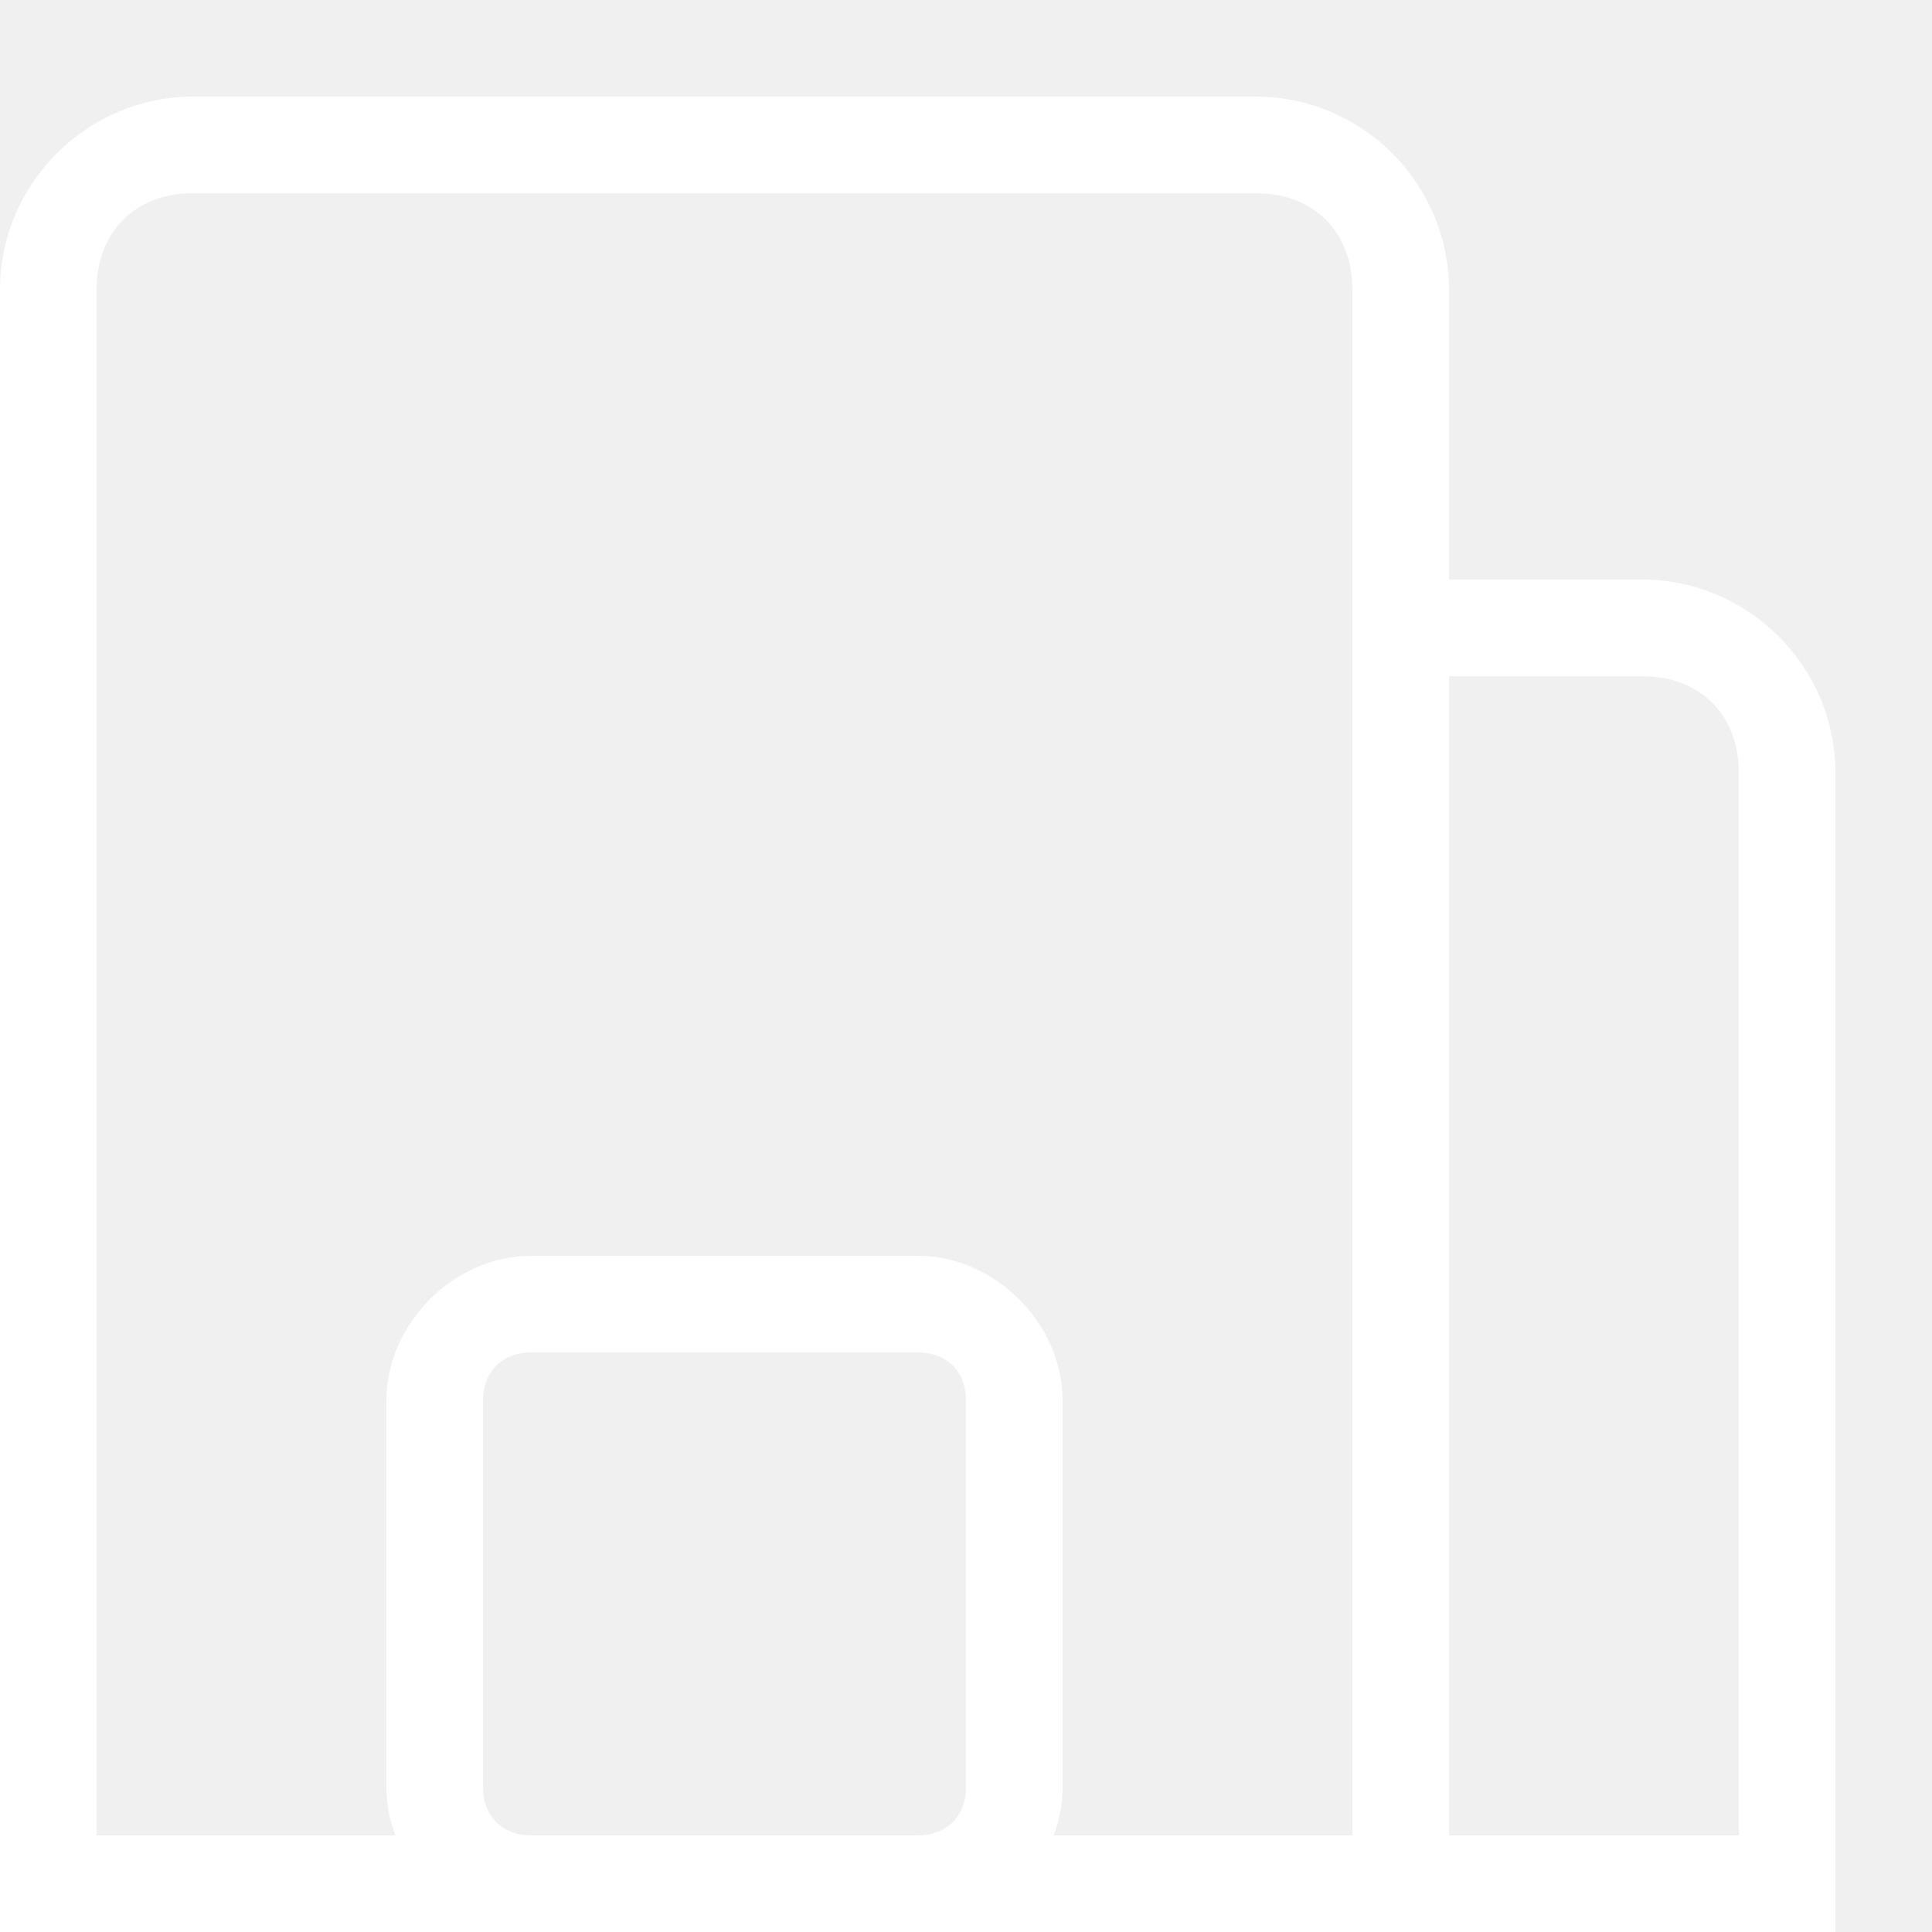
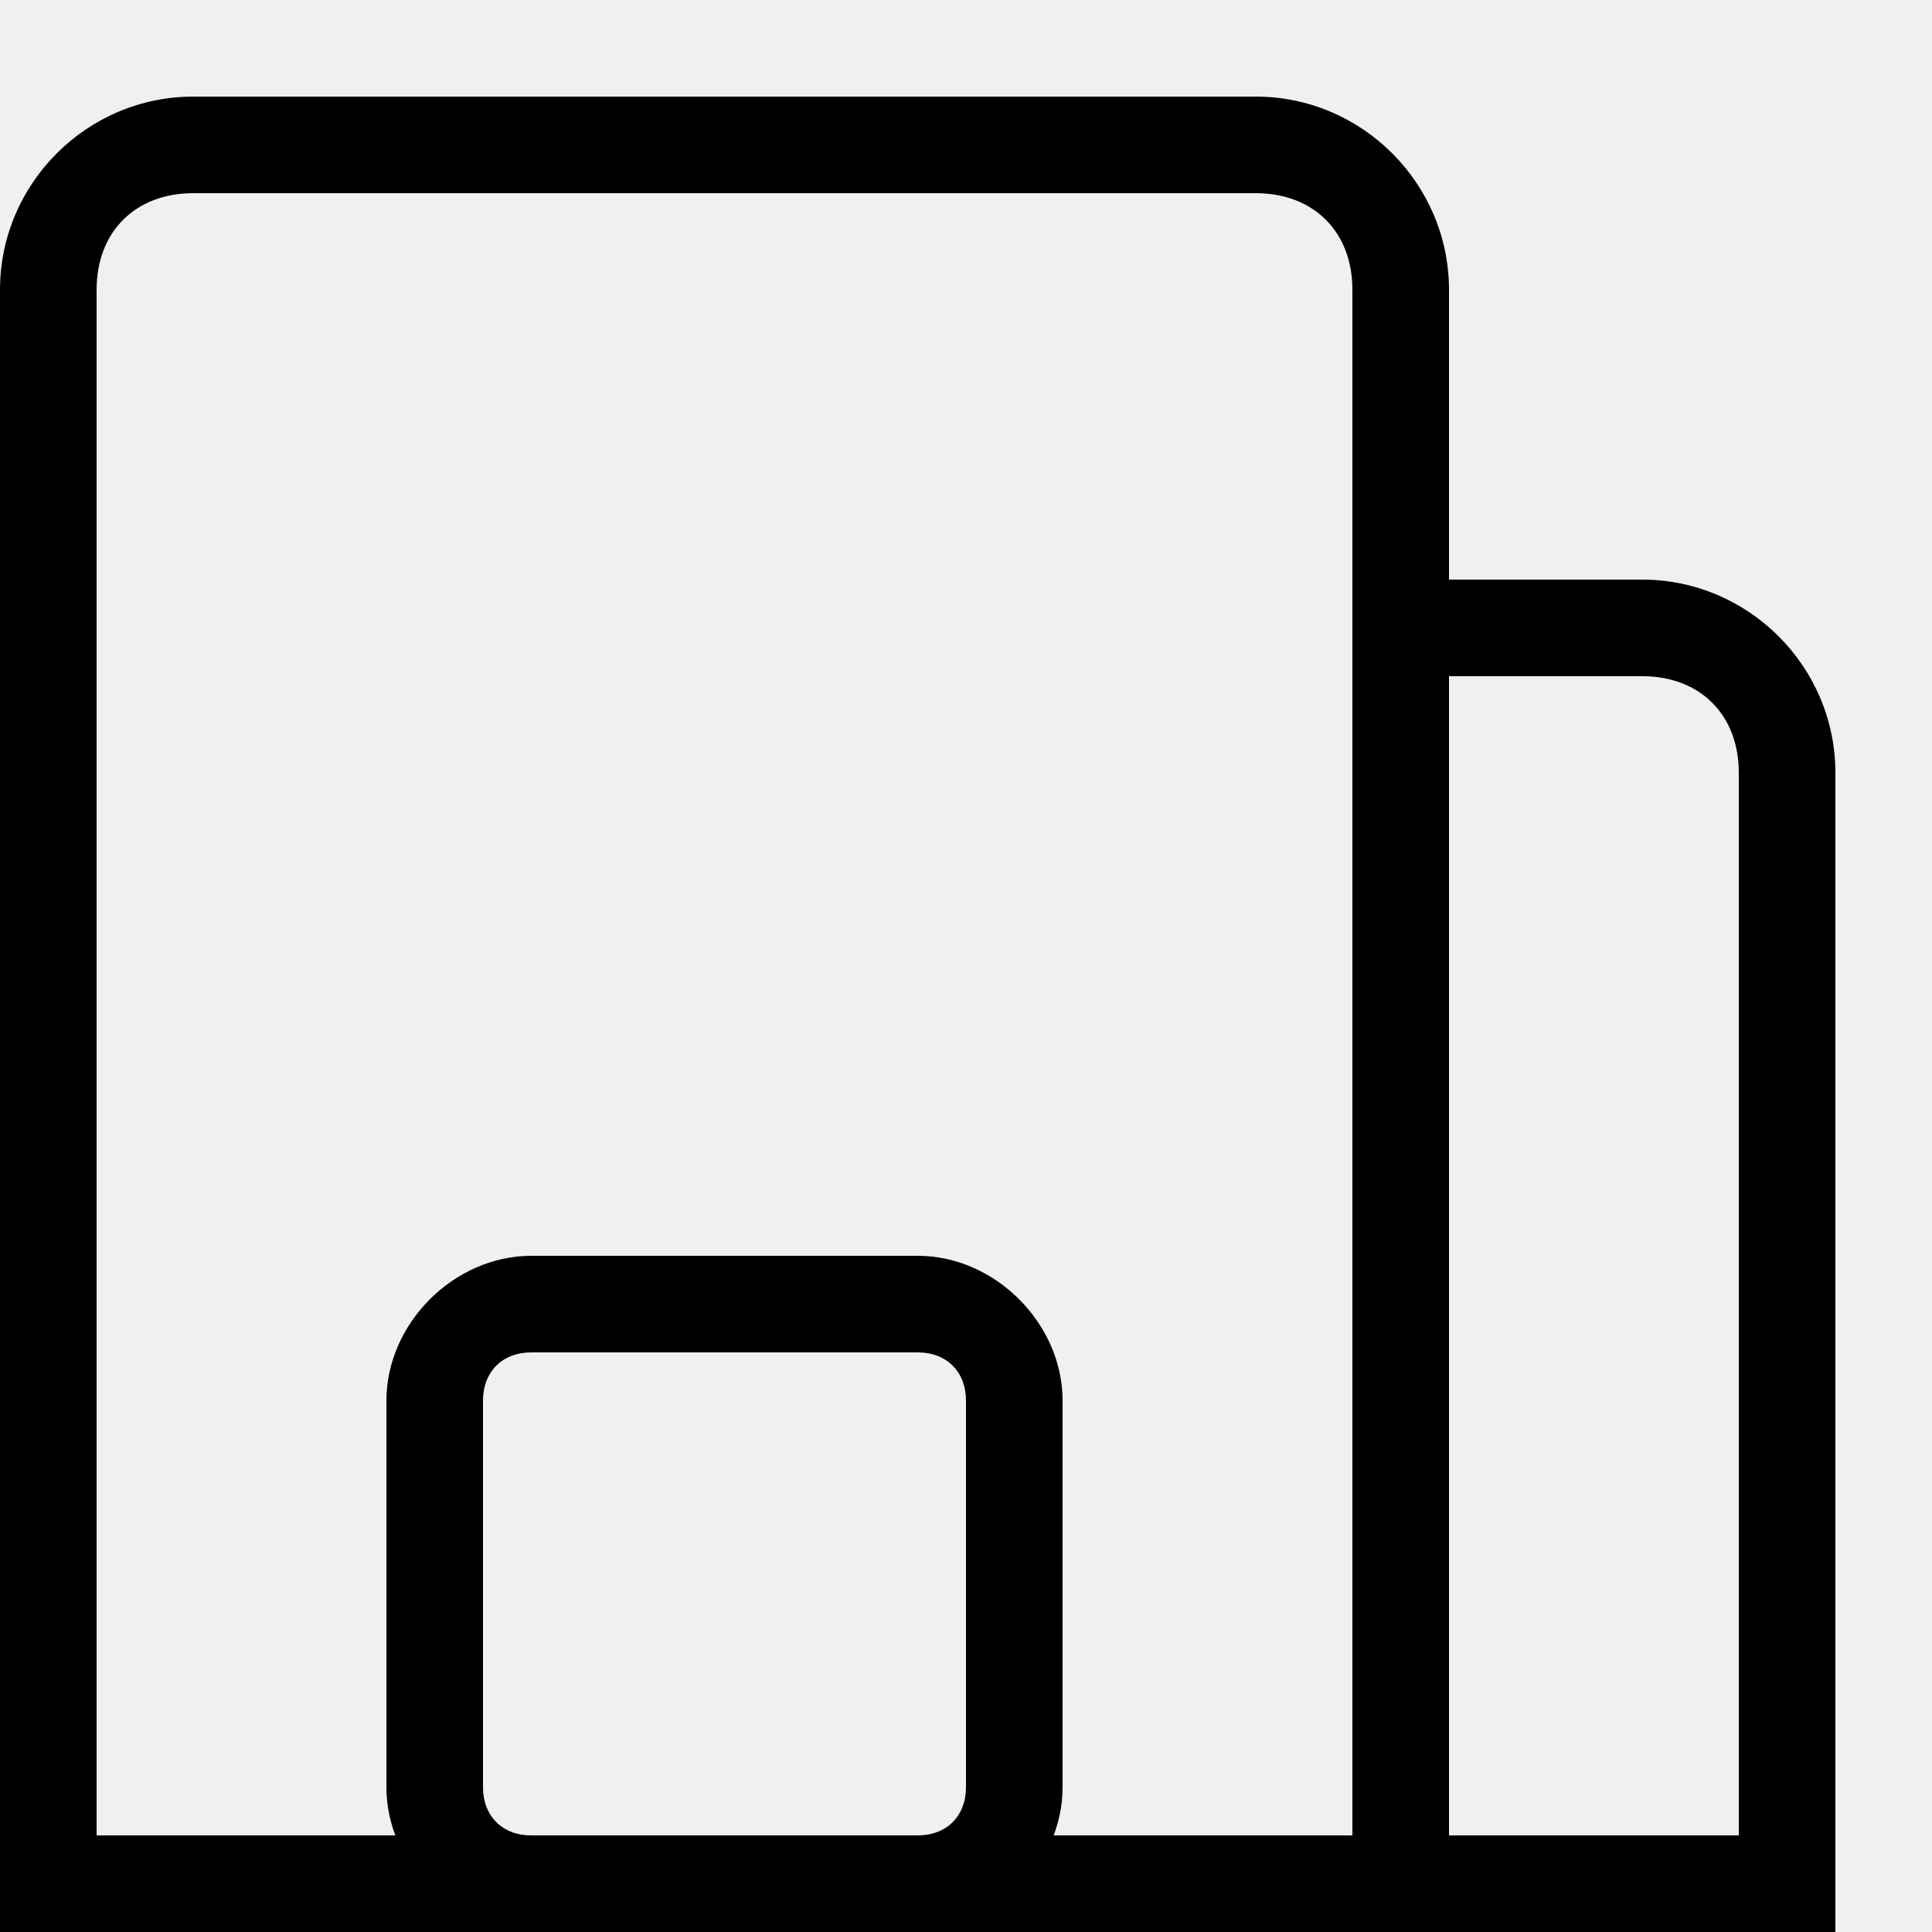
<svg xmlns="http://www.w3.org/2000/svg" t="1557913560814" class="icon" style="" viewBox="0 0 1024 1024" version="1.1" p-id="1312" width="200" height="200">
  <defs>
    <style type="text/css" />
  </defs>
-   <path d="M768 1024H0V153.6c0-56.32 46.08-102.4 102.4-102.4h563.2c56.32 0 102.4 46.08 102.4 102.4v870.4zM51.2 972.8h665.6V153.6c0-30.72-20.48-51.2-51.2-51.2H102.4c-30.72 0-51.2 20.48-51.2 51.2v819.2z" p-id="1313" fill="#ffffff" />
-   <path d="M972.8 1024h-256V307.2h153.6c56.32 0 102.4 46.08 102.4 102.4v614.4z m-204.8-51.2h153.6V409.6c0-30.72-20.48-51.2-51.2-51.2h-102.4v614.4zM486.4 1024h-204.8c-40.96 0-76.8-35.84-76.8-76.8v-204.8c0-40.96 35.84-76.8 76.8-76.8h204.8c40.96 0 76.8 35.84 76.8 76.8v204.8c0 40.96-35.84 76.8-76.8 76.8z m-204.8-307.2c-15.36 0-25.6 10.24-25.6 25.6v204.8c0 15.36 10.24 25.6 25.6 25.6h204.8c15.36 0 25.6-10.24 25.6-25.6v-204.8c0-15.36-10.24-25.6-25.6-25.6h-204.8z" p-id="1314" fill="#ffffff" />
+   <path d="M768 1024H0V153.6c0-56.32 46.08-102.4 102.4-102.4h563.2c56.32 0 102.4 46.08 102.4 102.4v870.4zM51.2 972.8h665.6V153.6c0-30.72-20.48-51.2-51.2-51.2H102.4c-30.72 0-51.2 20.48-51.2 51.2v819.2z" p-id="1313" fill="" />
+   <path d="M972.8 1024h-256V307.2h153.6c56.32 0 102.4 46.08 102.4 102.4v614.4z m-204.8-51.2h153.6V409.6c0-30.72-20.48-51.2-51.2-51.2h-102.4v614.4zM486.4 1024h-204.8c-40.96 0-76.8-35.84-76.8-76.8v-204.8c0-40.96 35.84-76.8 76.8-76.8h204.8c40.96 0 76.8 35.84 76.8 76.8v204.8c0 40.96-35.84 76.8-76.8 76.8z m-204.8-307.2c-15.36 0-25.6 10.24-25.6 25.6v204.8c0 15.36 10.24 25.6 25.6 25.6h204.8c15.36 0 25.6-10.24 25.6-25.6v-204.8c0-15.36-10.24-25.6-25.6-25.6h-204.8z" p-id="1314" fill="" />
</svg>
